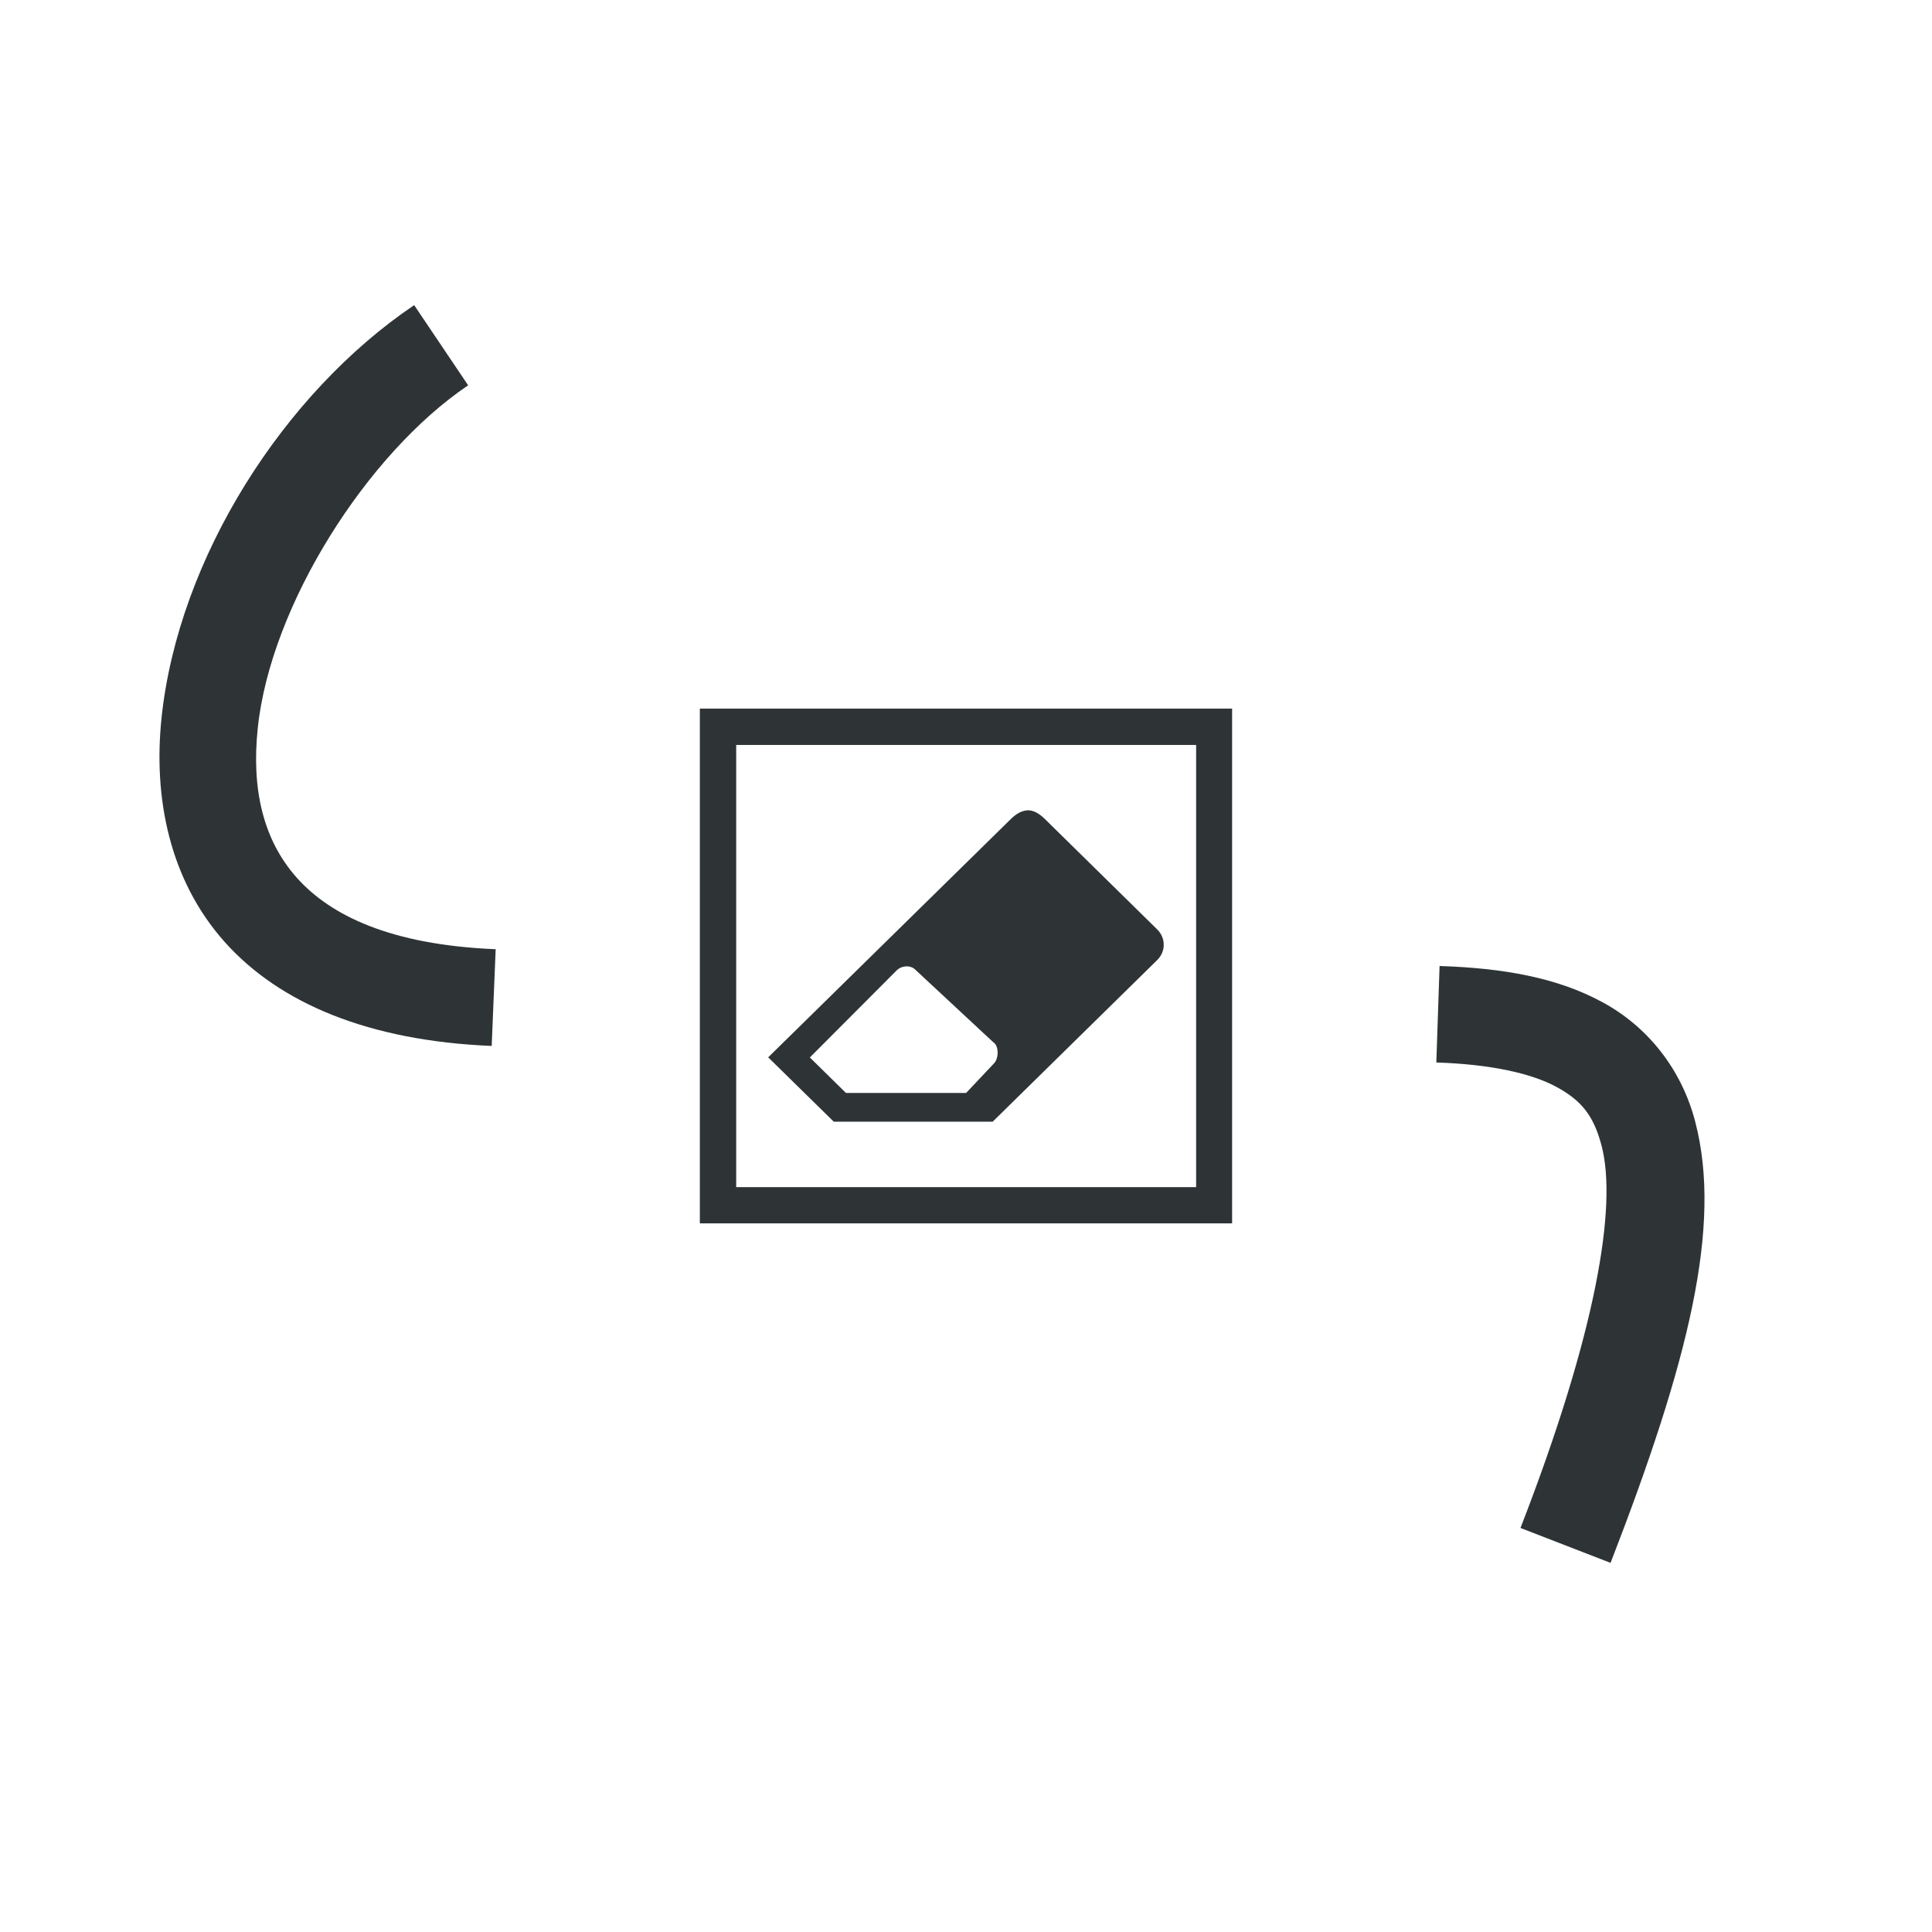
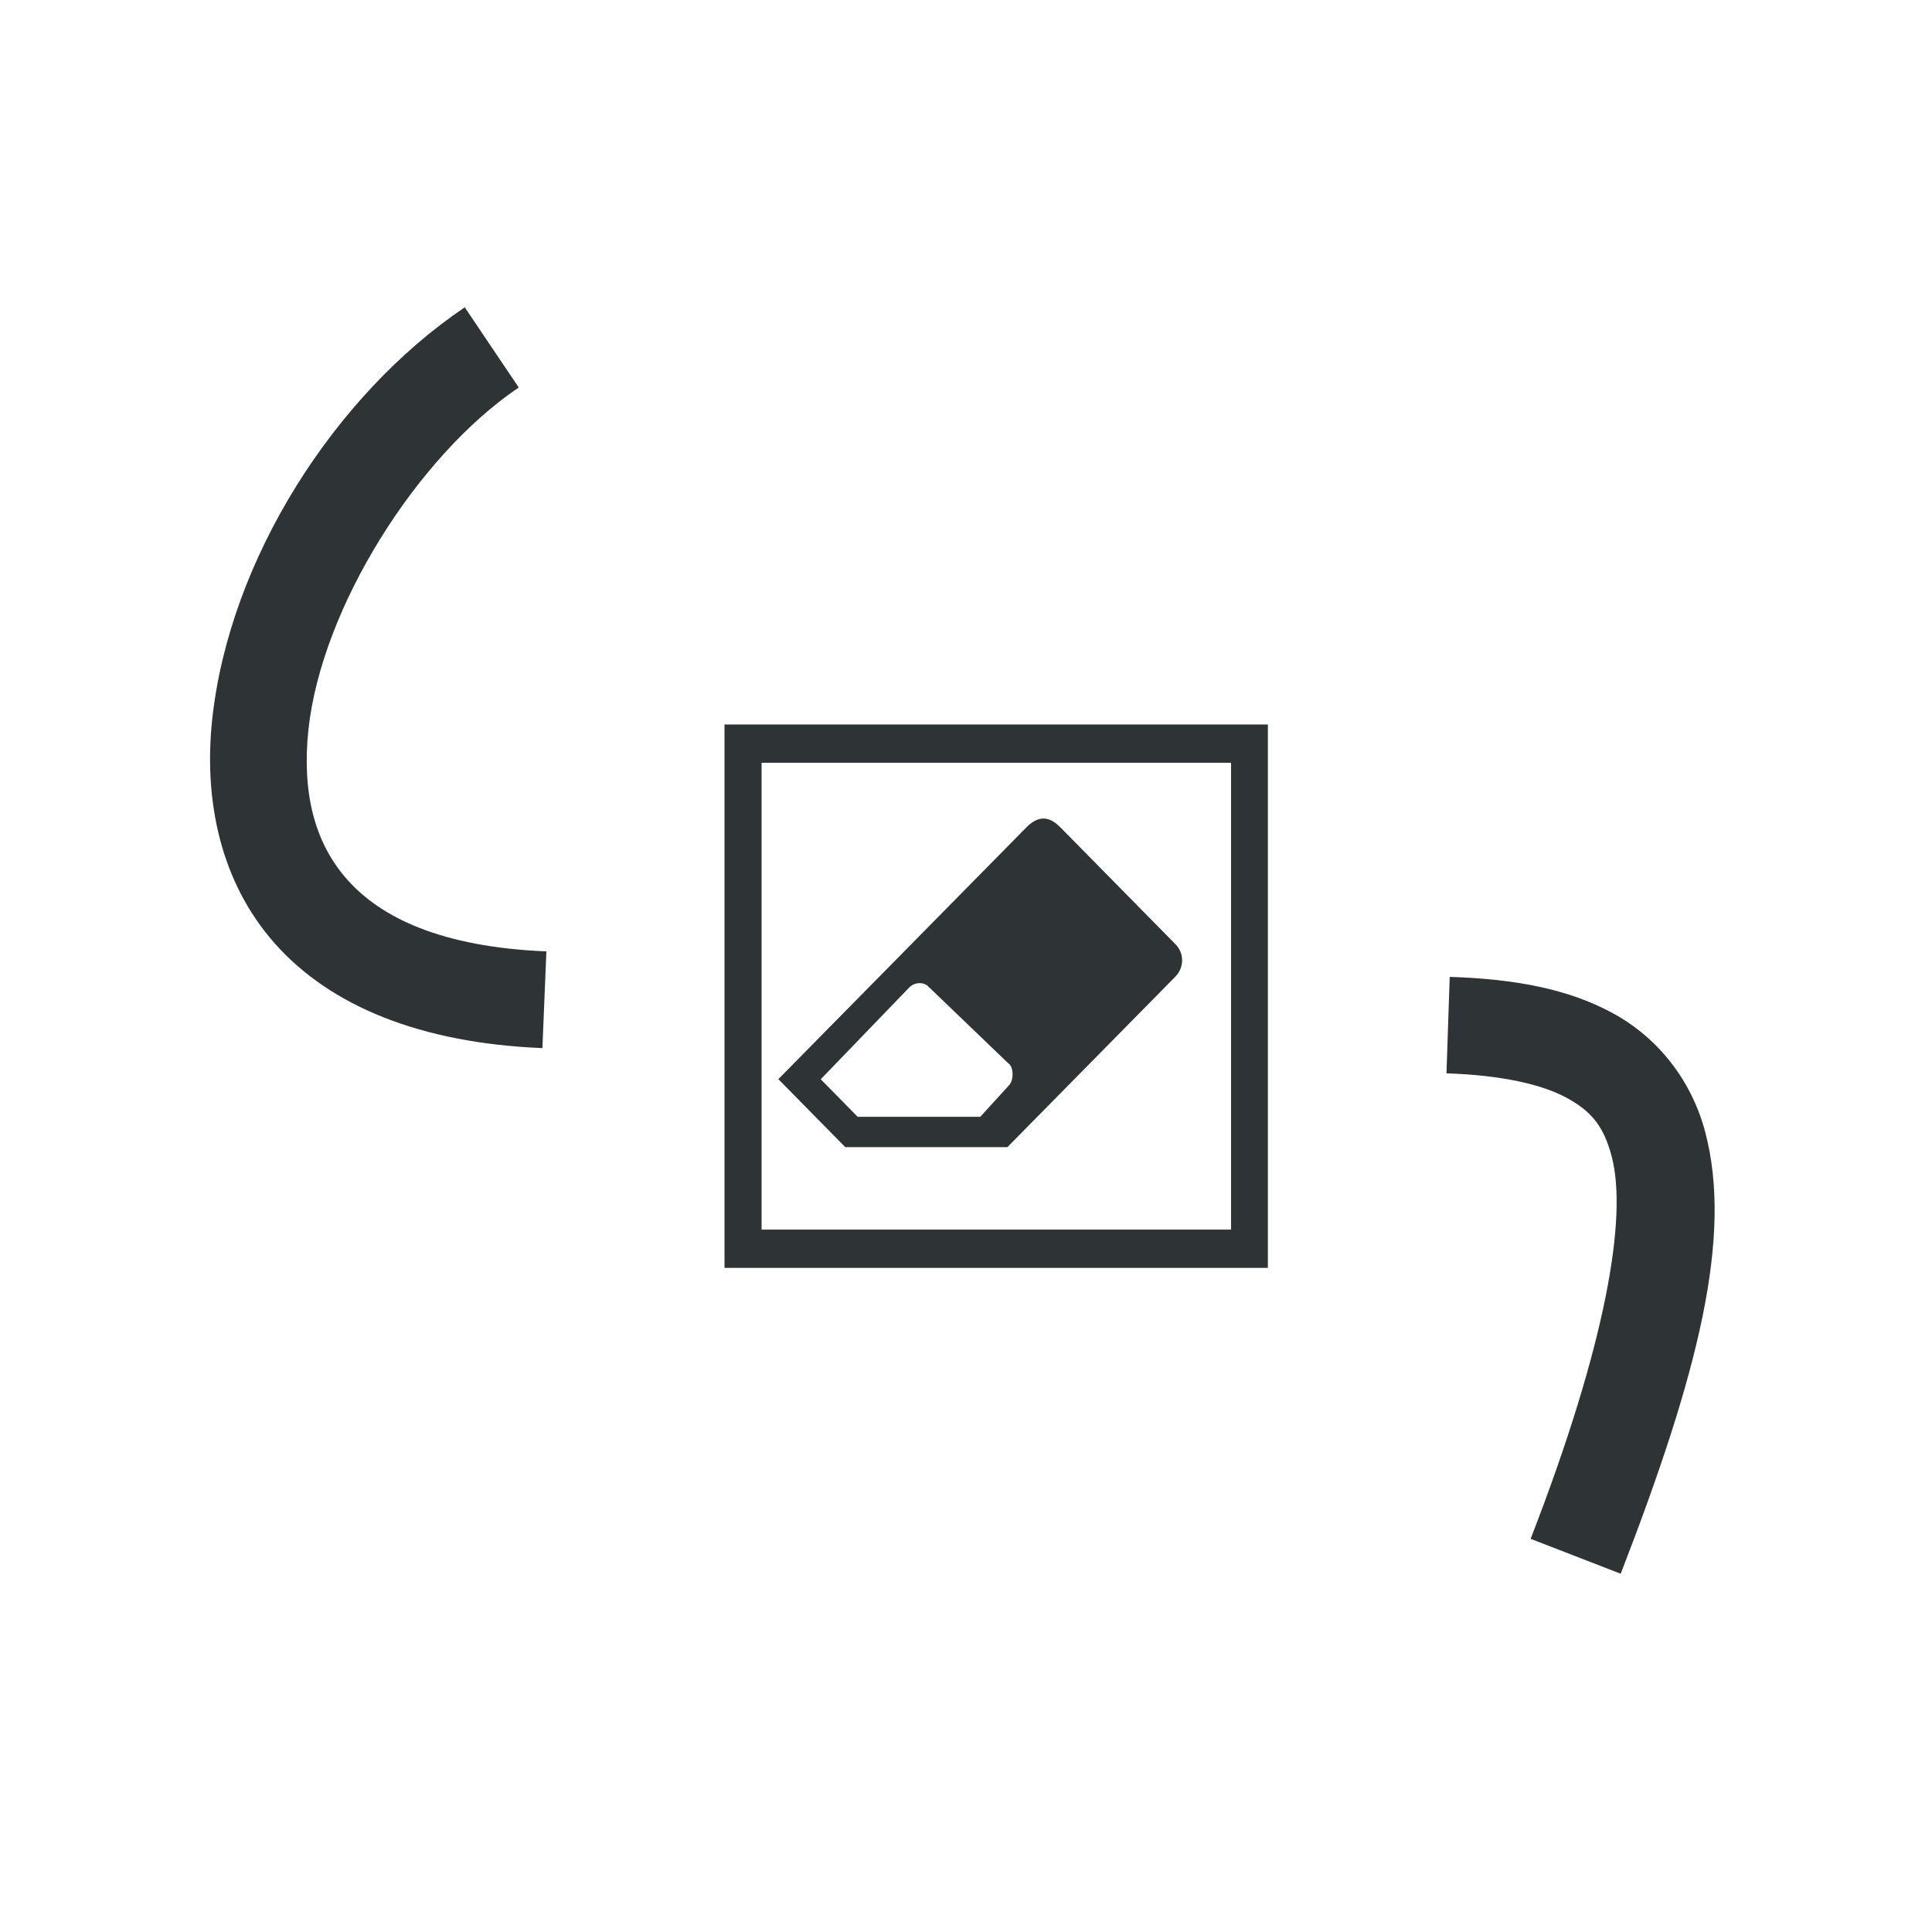
<svg xmlns="http://www.w3.org/2000/svg" height="16px" viewBox="0 0 16 16" width="16px" version="1.1" id="svg163" xml:space="preserve">
  <defs id="defs167">
    <linearGradient id="linearGradient4113">
      <stop style="stop-color:#2e3436;stop-opacity:1;" offset="0" id="stop4111" />
    </linearGradient>
  </defs>
  <filter id="a" height="1" width="1" x="0" y="0">
    <feColorMatrix in="SourceGraphic" type="matrix" values="0 0 0 0 1 0 0 0 0 1 0 0 0 0 1 0 0 0 1 0" id="feColorMatrix2" />
  </filter>
  <mask id="b">
    <g filter="url(#a)" id="g7">
      <path d="m 0 0 h 16 v 16 h -16 z" fill-opacity="0.3" id="path5" />
    </g>
  </mask>
  <clipPath id="c">
    <path d="m 0 0 h 1024 v 800 h -1024 z" id="path10" />
  </clipPath>
  <mask id="d">
    <g filter="url(#a)" id="g15">
      <path d="m 0 0 h 16 v 16 h -16 z" fill-opacity="0.05" id="path13" />
    </g>
  </mask>
  <clipPath id="e">
    <path d="m 0 0 h 1024 v 800 h -1024 z" id="path18" />
  </clipPath>
  <mask id="f">
    <g filter="url(#a)" id="g23">
      <path d="m 0 0 h 16 v 16 h -16 z" fill-opacity="0.05" id="path21" />
    </g>
  </mask>
  <clipPath id="g">
    <path d="m 0 0 h 1024 v 800 h -1024 z" id="path26" />
  </clipPath>
  <mask id="h">
    <g filter="url(#a)" id="g31">
      <path d="m 0 0 h 16 v 16 h -16 z" fill-opacity="0.05" id="path29" />
    </g>
  </mask>
  <clipPath id="i">
    <path d="m 0 0 h 1024 v 800 h -1024 z" id="path34" />
  </clipPath>
  <mask id="j">
    <g filter="url(#a)" id="g39">
      <path d="m 0 0 h 16 v 16 h -16 z" fill-opacity="0.05" id="path37" />
    </g>
  </mask>
  <clipPath id="k">
    <path d="m 0 0 h 1024 v 800 h -1024 z" id="path42" />
  </clipPath>
  <mask id="l">
    <g filter="url(#a)" id="g47">
      <path d="m 0 0 h 16 v 16 h -16 z" fill-opacity="0.05" id="path45" />
    </g>
  </mask>
  <clipPath id="m">
    <path d="m 0 0 h 1024 v 800 h -1024 z" id="path50" />
  </clipPath>
  <mask id="n">
    <g filter="url(#a)" id="g55">
      <path d="m 0 0 h 16 v 16 h -16 z" fill-opacity="0.05" id="path53" />
    </g>
  </mask>
  <clipPath id="o">
    <path d="m 0 0 h 1024 v 800 h -1024 z" id="path58" />
  </clipPath>
  <mask id="p">
    <g filter="url(#a)" id="g63">
      <path d="m 0 0 h 16 v 16 h -16 z" fill-opacity="0.3" id="path61" />
    </g>
  </mask>
  <clipPath id="q">
    <path d="m 0 0 h 1024 v 800 h -1024 z" id="path66" />
  </clipPath>
  <mask id="r">
    <g filter="url(#a)" id="g71">
      <path d="m 0 0 h 16 v 16 h -16 z" fill-opacity="0.5" id="path69" />
    </g>
  </mask>
  <clipPath id="s">
    <path d="m 0 0 h 1024 v 800 h -1024 z" id="path74" />
  </clipPath>
  <mask id="t">
    <g filter="url(#a)" id="g79">
      <path d="m 0 0 h 16 v 16 h -16 z" fill-opacity="0.4" id="path77" />
    </g>
  </mask>
  <clipPath id="u">
    <path d="m 0 0 h 1024 v 800 h -1024 z" id="path82" />
  </clipPath>
  <mask id="v">
    <g filter="url(#a)" id="g87">
      <path d="m 0 0 h 16 v 16 h -16 z" fill-opacity="0.4" id="path85" />
    </g>
  </mask>
  <clipPath id="w">
    <path d="m 0 0 h 1024 v 800 h -1024 z" id="path90" />
  </clipPath>
  <mask id="x">
    <g filter="url(#a)" id="g95">
      <path d="m 0 0 h 16 v 16 h -16 z" fill-opacity="0.5" id="path93" />
    </g>
  </mask>
  <clipPath id="y">
    <path d="m 0 0 h 1024 v 800 h -1024 z" id="path98" />
  </clipPath>
  <mask id="z">
    <g filter="url(#a)" id="g103">
      <path d="m 0 0 h 16 v 16 h -16 z" fill-opacity="0.5" id="path101" />
    </g>
  </mask>
  <clipPath id="A">
    <path d="m 0 0 h 1024 v 800 h -1024 z" id="path106" />
  </clipPath>
  <g clip-path="url(#c)" mask="url(#b)" transform="matrix(1 0 0 1 -560 -500)" id="g113">
    <path d="m 562.461 212.059 h 10.449 c -1.184 0.492 -1.297 2.461 0 3 h -10.449 z m 0 0" fill="#2e3436" id="path111" />
  </g>
  <g clip-path="url(#e)" mask="url(#d)" transform="matrix(1 0 0 1 -560 -500)" id="g117">
    <path d="m 16 632 h 1 v 1 h -1 z m 0 0" fill="#2e3436" fill-rule="evenodd" id="path115" />
  </g>
  <g clip-path="url(#g)" mask="url(#f)" transform="matrix(1 0 0 1 -560 -500)" id="g121">
    <path d="m 17 631 h 1 v 1 h -1 z m 0 0" fill="#2e3436" fill-rule="evenodd" id="path119" />
  </g>
  <g clip-path="url(#i)" mask="url(#h)" transform="matrix(1 0 0 1 -560 -500)" id="g125">
    <path d="m 18 634 h 1 v 1 h -1 z m 0 0" fill="#2e3436" fill-rule="evenodd" id="path123" />
  </g>
  <g clip-path="url(#k)" mask="url(#j)" transform="matrix(1 0 0 1 -560 -500)" id="g129">
    <path d="m 16 634 h 1 v 1 h -1 z m 0 0" fill="#2e3436" fill-rule="evenodd" id="path127" />
  </g>
  <g clip-path="url(#m)" mask="url(#l)" transform="matrix(1 0 0 1 -560 -500)" id="g133">
    <path d="m 17 635 h 1 v 1 h -1 z m 0 0" fill="#2e3436" fill-rule="evenodd" id="path131" />
  </g>
  <g clip-path="url(#o)" mask="url(#n)" transform="matrix(1 0 0 1 -560 -500)" id="g137">
    <path d="m 19 635 h 1 v 1 h -1 z m 0 0" fill="#2e3436" fill-rule="evenodd" id="path135" />
  </g>
  <g clip-path="url(#q)" mask="url(#p)" transform="matrix(1 0 0 1 -560 -500)" id="g141">
    <path d="m 136 660 v 7 h 7 v -7 z m 0 0" fill="#2e3436" id="path139" />
  </g>
  <g clip-path="url(#s)" mask="url(#r)" transform="matrix(1 0 0 1 -560 -500)" id="g145">
    <path d="m 199 642 h 3 v 12 h -3 z m 0 0" fill="#2e3436" id="path143" />
  </g>
  <g clip-path="url(#u)" mask="url(#t)" transform="matrix(1 0 0 1 -560 -500)" id="g149">
    <path d="m 209.5 144.16 c 0.277 0 0.5 0.223 0.5 0.5 v 1 c 0 0.277 -0.223 0.5 -0.5 0.5 s -0.5 -0.223 -0.5 -0.5 v -1 c 0 -0.277 0.223 -0.5 0.5 -0.5 z m 0 0" fill="#2e3436" id="path147" />
  </g>
  <g clip-path="url(#w)" mask="url(#v)" transform="matrix(1 0 0 1 -560 -500)" id="g153">
    <path d="m 206.5 144.16 c 0.277 0 0.5 0.223 0.5 0.5 v 1 c 0 0.277 -0.223 0.5 -0.5 0.5 s -0.5 -0.223 -0.5 -0.5 v -1 c 0 -0.277 0.223 -0.5 0.5 -0.5 z m 0 0" fill="#2e3436" id="path151" />
  </g>
  <g clip-path="url(#y)" mask="url(#x)" transform="matrix(1 0 0 1 -560 -500)" id="g157">
    <path d="m 229.5 143.16 c -0.547 0 -1 0.457 -1 1 c 0 0.547 0.453 1 1 1 s 1 -0.453 1 -1 c 0 -0.543 -0.453 -1 -1 -1 z m 0 0" fill="#2e3436" id="path155" />
  </g>
  <g clip-path="url(#A)" mask="url(#z)" transform="matrix(1 0 0 1 -560 -500)" id="g161">
    <path d="m 226.453 143.16 c -0.52 0 -0.953 0.434 -0.953 0.953 v 0.094 c 0 0.52 0.434 0.953 0.953 0.953 h 0.094 c 0.52 0 0.953 -0.434 0.953 -0.953 v -0.094 c 0 -0.52 -0.434 -0.953 -0.953 -0.953 z m 0 0" fill="#2e3436" id="path159" />
  </g>
-   <g id="g2985">
-     <g id="g7289" transform="translate(-13.15918,-2.723633)">
-       <path style="color:#000000;fill:#2e3436;-inkscape-stroke:none" d="m 18.955,8.592 v 0.15 4.113 h 4.408 V 8.592 Z m 0.301,0.301 h 3.809 v 3.662 h -3.809 z" id="rect5646" />
-       <path d="m 21.664,9.435 c -0.045,0.003 -0.089,0.028 -0.133,0.071 l -2.01,1.974 0.543,0.533 h 1.316 l 1.361,-1.337 c 0.077,-0.075 0.071,-0.187 0.002,-0.255 L 21.808,9.502 c -0.051,-0.049 -0.098,-0.07 -0.144,-0.068 z m -0.927,1.317 0.647,0.602 c 0.049,0.029 0.047,0.135 0.008,0.175 L 21.16,11.775 H 20.165 l -0.299,-0.294 0.718,-0.72 c 0.044,-0.044 0.117,-0.045 0.154,-0.008 z m 0,0" id="path6823" style="fill:#2e3436;stroke-width:0.234" />
+   <g id="g402">
+     <g id="g395" transform="translate(0.5000007,0.5)">
+       <path style="color:#000000;fill:#2e3436;stroke-width:1;-inkscape-stroke:none" d="M 5.5,5.5 V 5.659 10 H 10 V 5.5 Z m 0.307,0.317 H 9.695 V 9.683 H 5.807 Z" id="rect5646" />
+       <path d="m 8.133,6.279 c -0.046,0.003 -0.091,0.03 -0.135,0.075 L 5.946,8.437 6.5,9 H 7.843 L 9.233,7.589 c 0.078,-0.079 0.073,-0.198 0.002,-0.269 L 8.28,6.35 c -0.052,-0.052 -0.1,-0.074 -0.147,-0.071 z m -0.946,1.39 0.661,0.635 c 0.05,0.031 0.048,0.143 0.008,0.184 L 7.618,8.749 H 6.603 L 6.297,8.438 7.03,7.678 c 0.045,-0.046 0.119,-0.047 0.157,-0.009 z m 0,0" id="path6823" style="fill:#2e3436;stroke-width:0.234" />
    </g>
-     <path style="color:#000000;fill:#2e3436;-inkscape-stroke:none" d="m 11.922,8 -0.027,0.799 c 0.456,0.015 0.79,0.091 0.996,0.203 0.206,0.112 0.308,0.238 0.373,0.488 0.13,0.5 -0.044,1.545 -0.672,3.164 l 0.746,0.289 C 13.985,11.274 14.264,10.151 14.039,9.289 13.927,8.858 13.649,8.505 13.273,8.301 12.898,8.096 12.448,8.017 11.922,8 Z" id="path519" />
-     <path style="color:#000000;fill:#2e3436;-inkscape-stroke:none" d="M 3.43,2.527 C 2.353,3.253 1.478,4.618 1.338,5.943 1.268,6.606 1.403,7.286 1.859,7.799 2.316,8.312 3.058,8.62 4.072,8.662 L 4.105,7.861 C 3.232,7.825 2.735,7.58 2.457,7.268 2.179,6.955 2.081,6.534 2.135,6.027 2.242,5.014 3.038,3.757 3.877,3.191 Z" id="path2966" />
+     <path style="color:#000000;fill:#2e3436;-inkscape-stroke:none" d="m 12.006,8.09 -0.027,0.799 c 0.456,0.015 0.79,0.091 0.996,0.203 0.206,0.112 0.308,0.238 0.373,0.488 0.13,0.5 -0.044,1.545 -0.672,3.164 l 0.746,0.289 C 14.069,11.364 14.348,10.241 14.123,9.379 14.01,8.948 13.732,8.595 13.357,8.391 12.982,8.186 12.532,8.107 12.006,8.09 Z" id="path519" />
+     <path style="color:#000000;fill:#2e3436;-inkscape-stroke:none" d="M 3.849,2.545 C 2.772,3.271 1.898,4.635 1.757,5.961 1.687,6.624 1.822,7.303 2.279,7.817 2.736,8.33 3.477,8.638 4.492,8.68 L 4.525,7.879 C 3.652,7.843 3.155,7.598 2.877,7.286 2.598,6.973 2.501,6.552 2.554,6.045 2.662,5.032 3.457,3.775 4.296,3.209 Z" id="path2966" />
  </g>
</svg>
